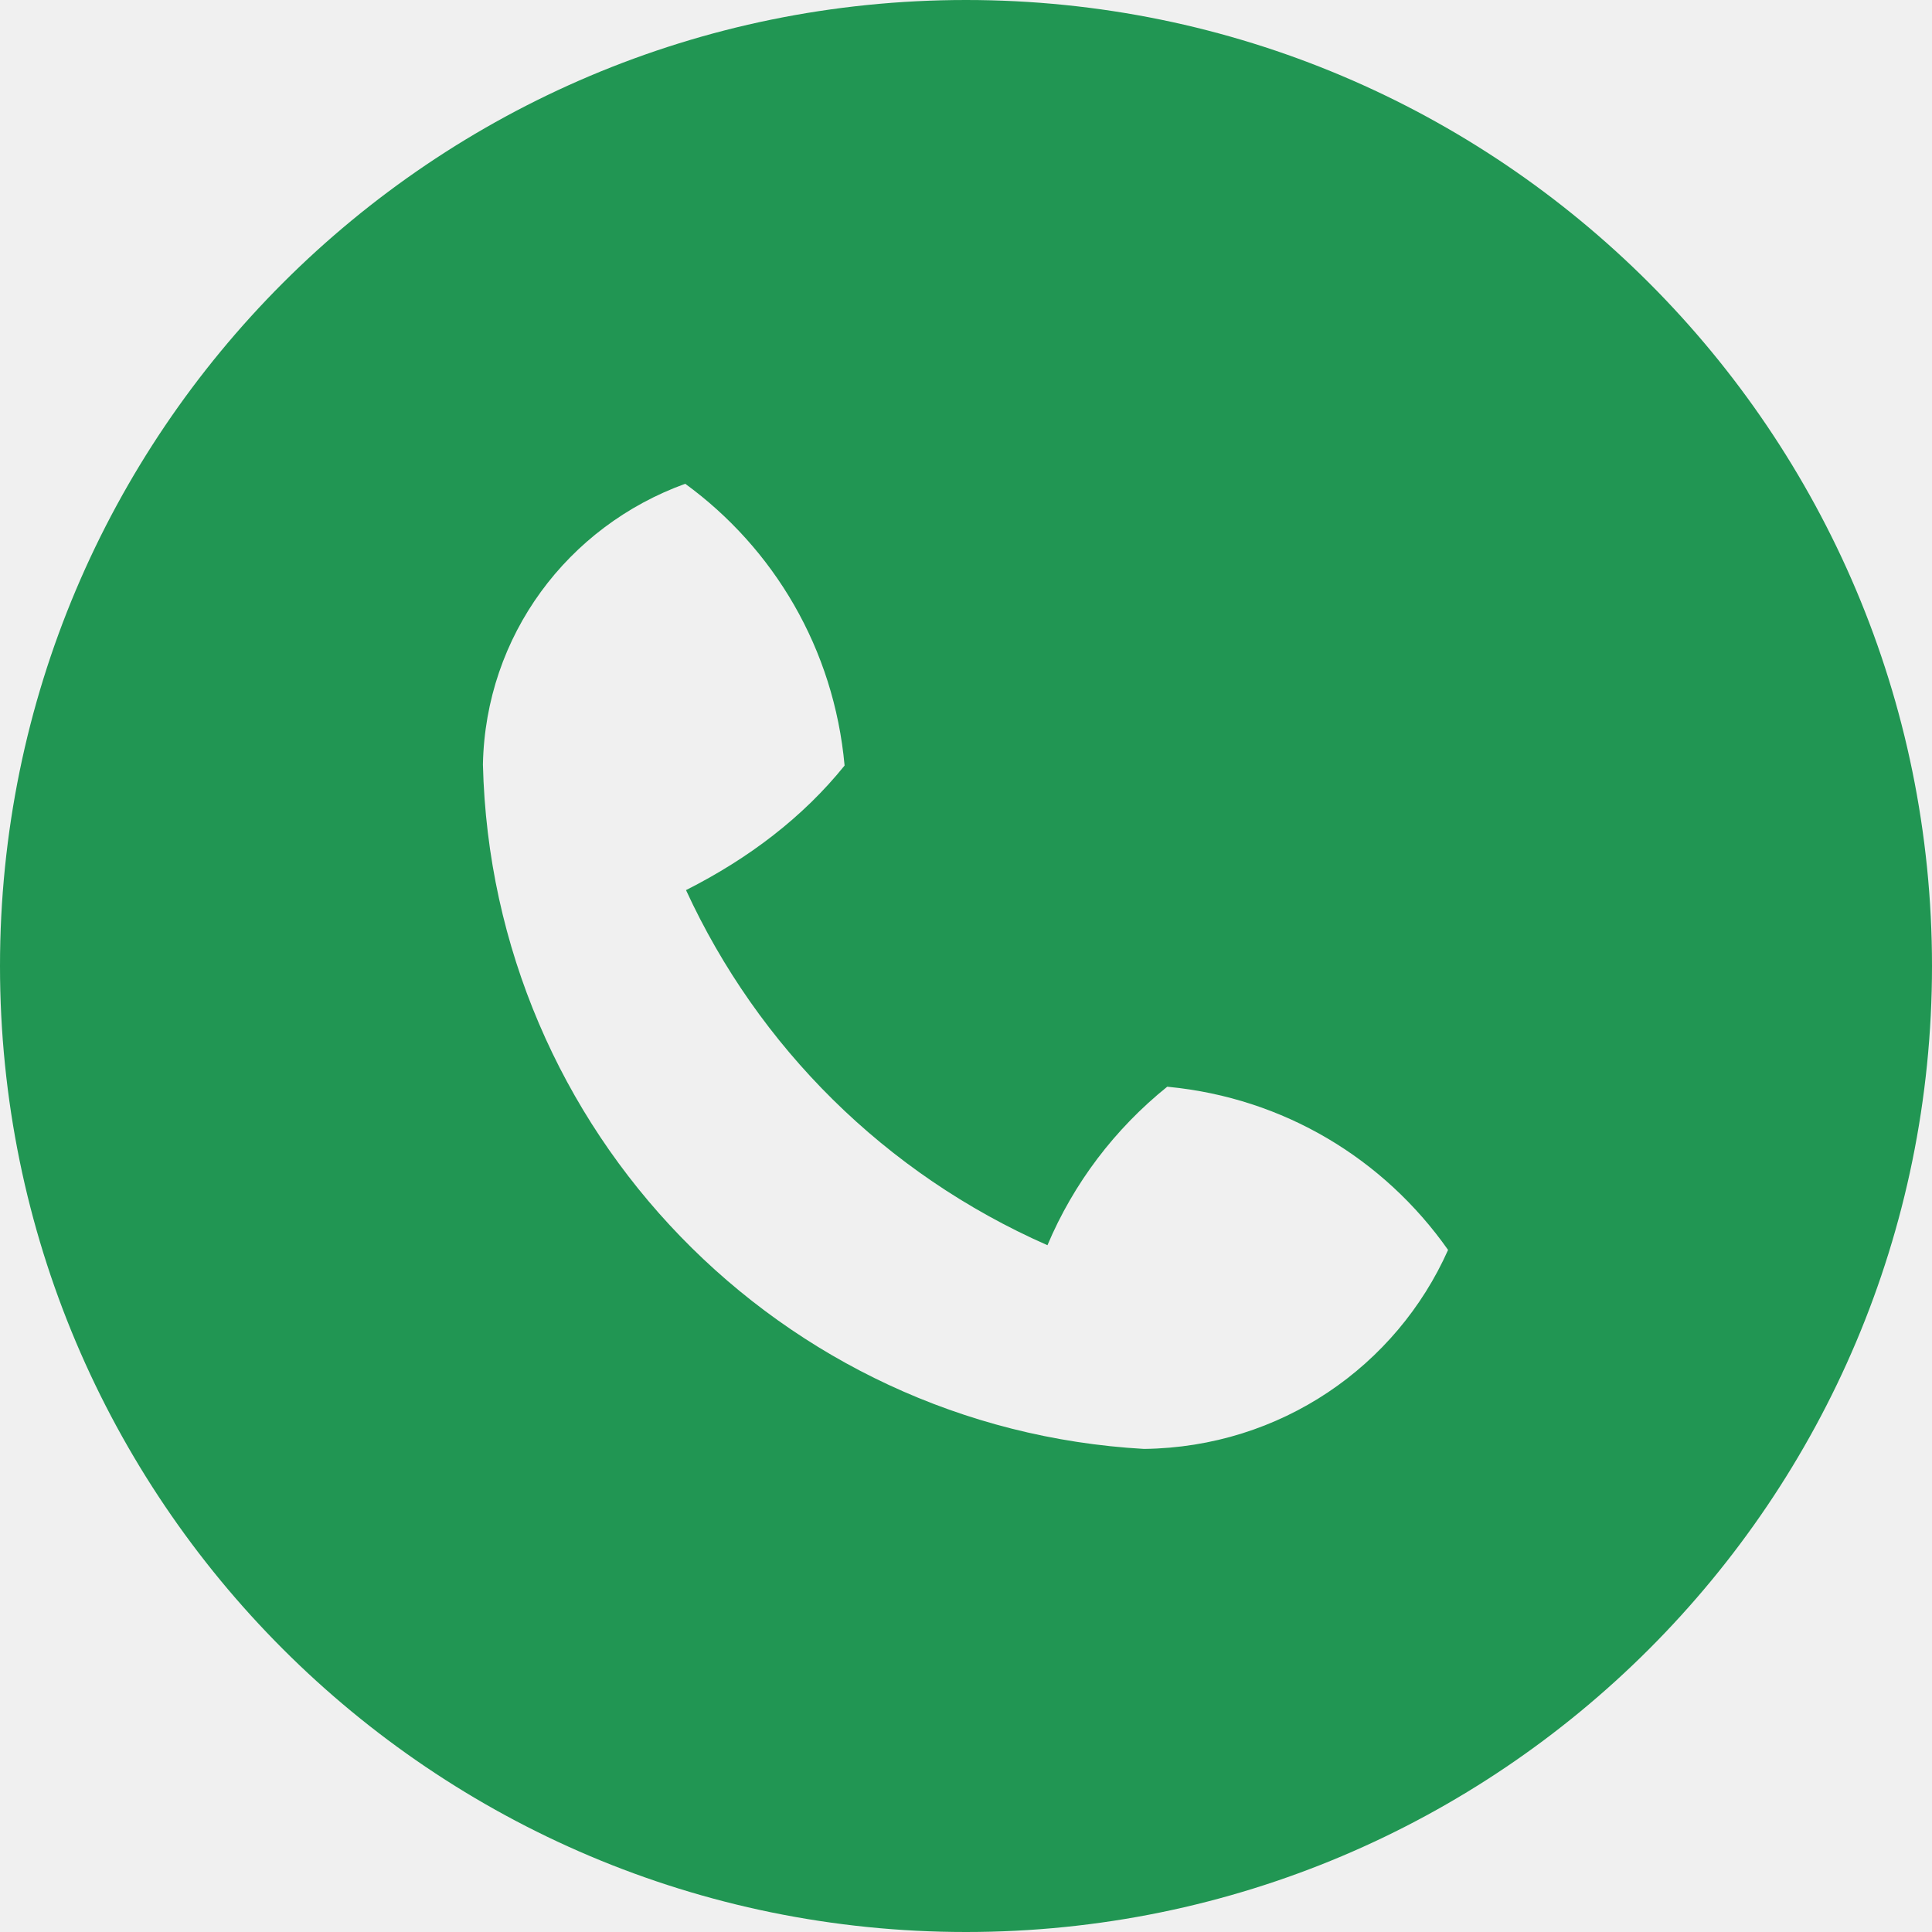
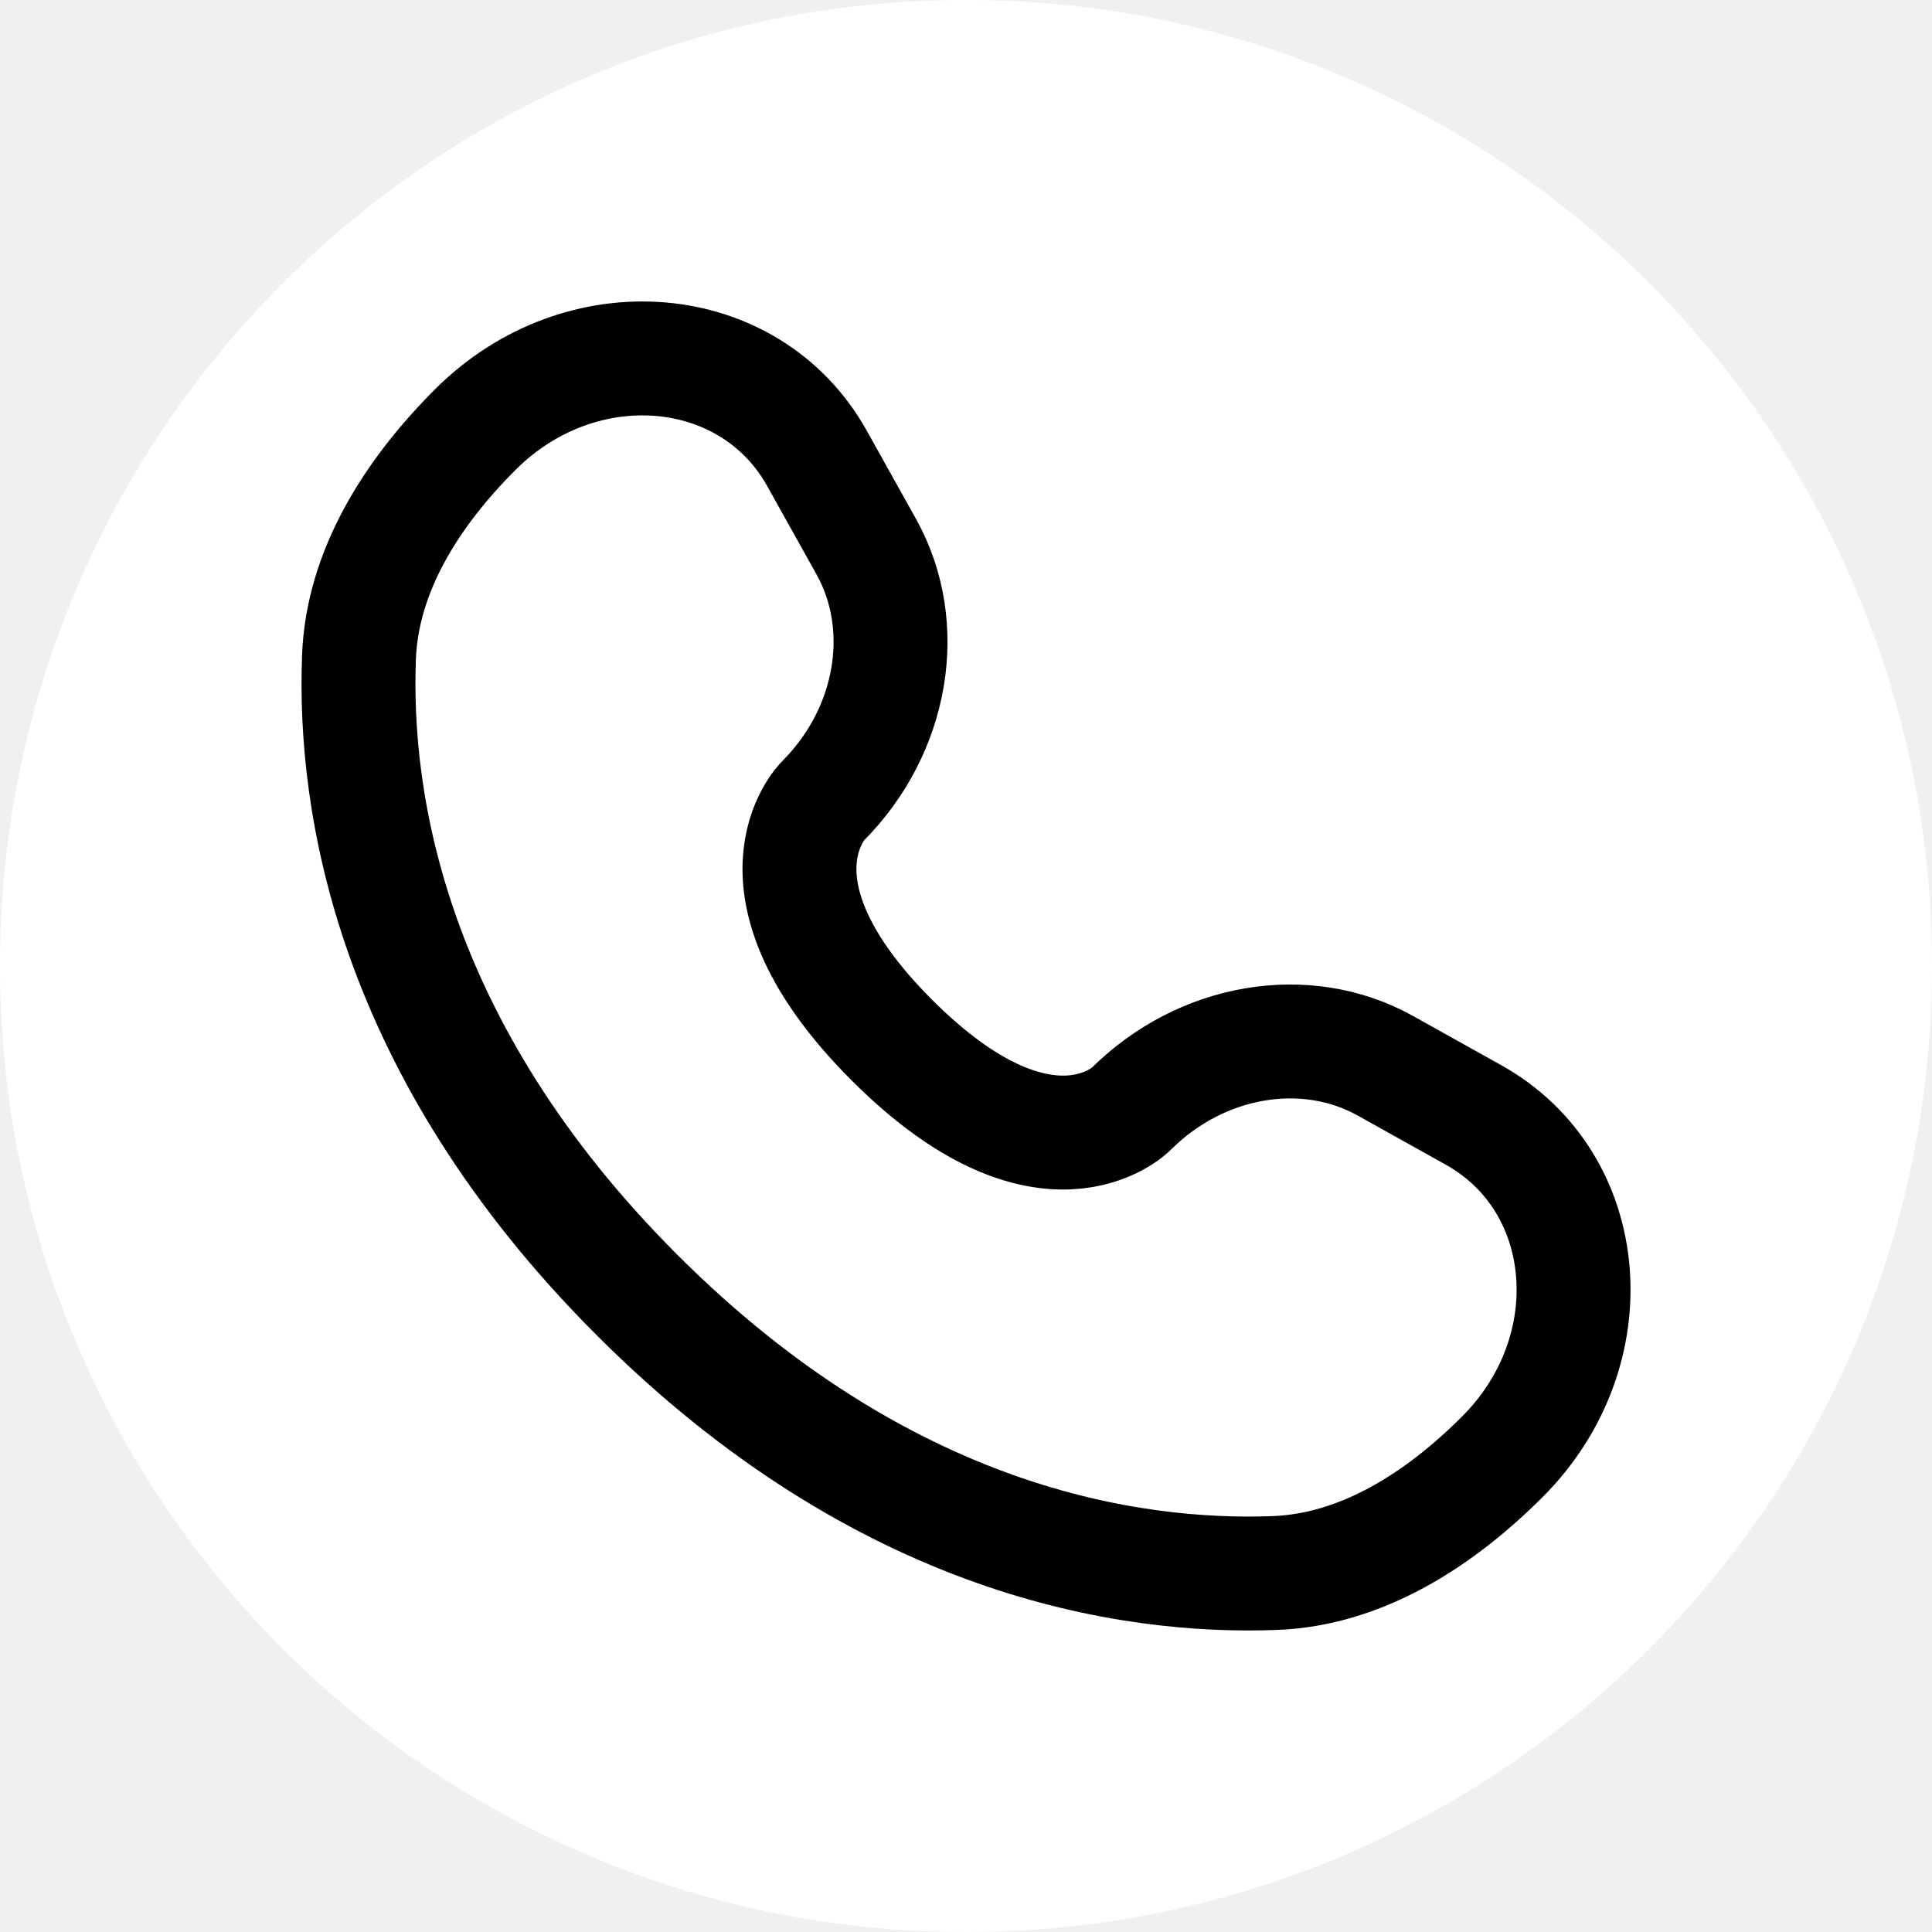
- <svg xmlns="http://www.w3.org/2000/svg" xmlns:xlink="http://www.w3.org/1999/xlink" width="25" height="25" viewBox="0 0 25 25" version="1.1">
-   <g id="Canvas" transform="translate(-4909 -2651)">
-     <g id="noun_555068_cc">
-       <g id="Vector">
-         <use xlink:href="#path0_fill" transform="translate(4909 2651)" fill="#219653" />
-       </g>
-     </g>
+ <svg xmlns="http://www.w3.org/2000/svg" width="64px" height="64px" viewBox="-0.72 -0.72 25.44 25.44" fill="none" stroke="#ffffff">
+   <g id="SVGRepo_bgCarrier" stroke-width="0">
+     <rect x="-0.72" y="-0.72" width="25.44" height="25.44" rx="12.72" fill="#ffffff" strokewidth="0" />
  </g>
-   <defs>
-     <path id="path0_fill" d="M 12.5 25C 5.596 25 0 19.404 0 12.5C 0 5.596 5.596 0 12.5 0C 19.404 0 25 5.596 25 12.5C 25 19.404 19.404 25 12.5 25ZM 15.104 14.062C 14.425 14.609 13.893 15.31 13.554 16.113C 11.453 15.188 9.812 13.547 8.877 11.518C 9.69 11.107 10.39 10.575 10.929 9.906C 10.791 8.391 10.01 7.094 8.867 6.26C 7.344 6.811 6.282 8.226 6.249 9.893C 6.364 14.644 10.106 18.483 14.804 18.749C 16.575 18.727 18.07 17.675 18.738 16.174C 17.905 14.99 16.608 14.209 15.123 14.064L 15.104 14.062Z" />
-   </defs>
+   <g id="SVGRepo_tracerCarrier" stroke-linecap="round" stroke-linejoin="round" />
+   <g id="SVGRepo_iconCarrier">
+     <path d="M10.038 5.316L10.687 6.479C11.272 7.529 11.037 8.905 10.115 9.828C10.115 9.828 10.115 9.828 10.115 9.828C10.115 9.828 8.996 10.947 11.024 12.976C13.053 15.004 14.171 13.886 14.172 13.885C14.172 13.885 14.172 13.885 14.172 13.885C15.095 12.963 16.471 12.728 17.521 13.313L18.684 13.962C20.269 14.847 20.456 17.069 19.063 18.462C18.226 19.299 17.2 19.951 16.067 19.993C14.159 20.066 10.918 19.583 7.668 16.332C4.417 13.082 3.934 9.841 4.007 7.933C4.05 6.8 4.701 5.774 5.538 4.937C6.931 3.544 9.153 3.731 10.038 5.316Z" stroke="#000000" stroke-width="1.5" stroke-linecap="round" />
+   </g>
</svg>
